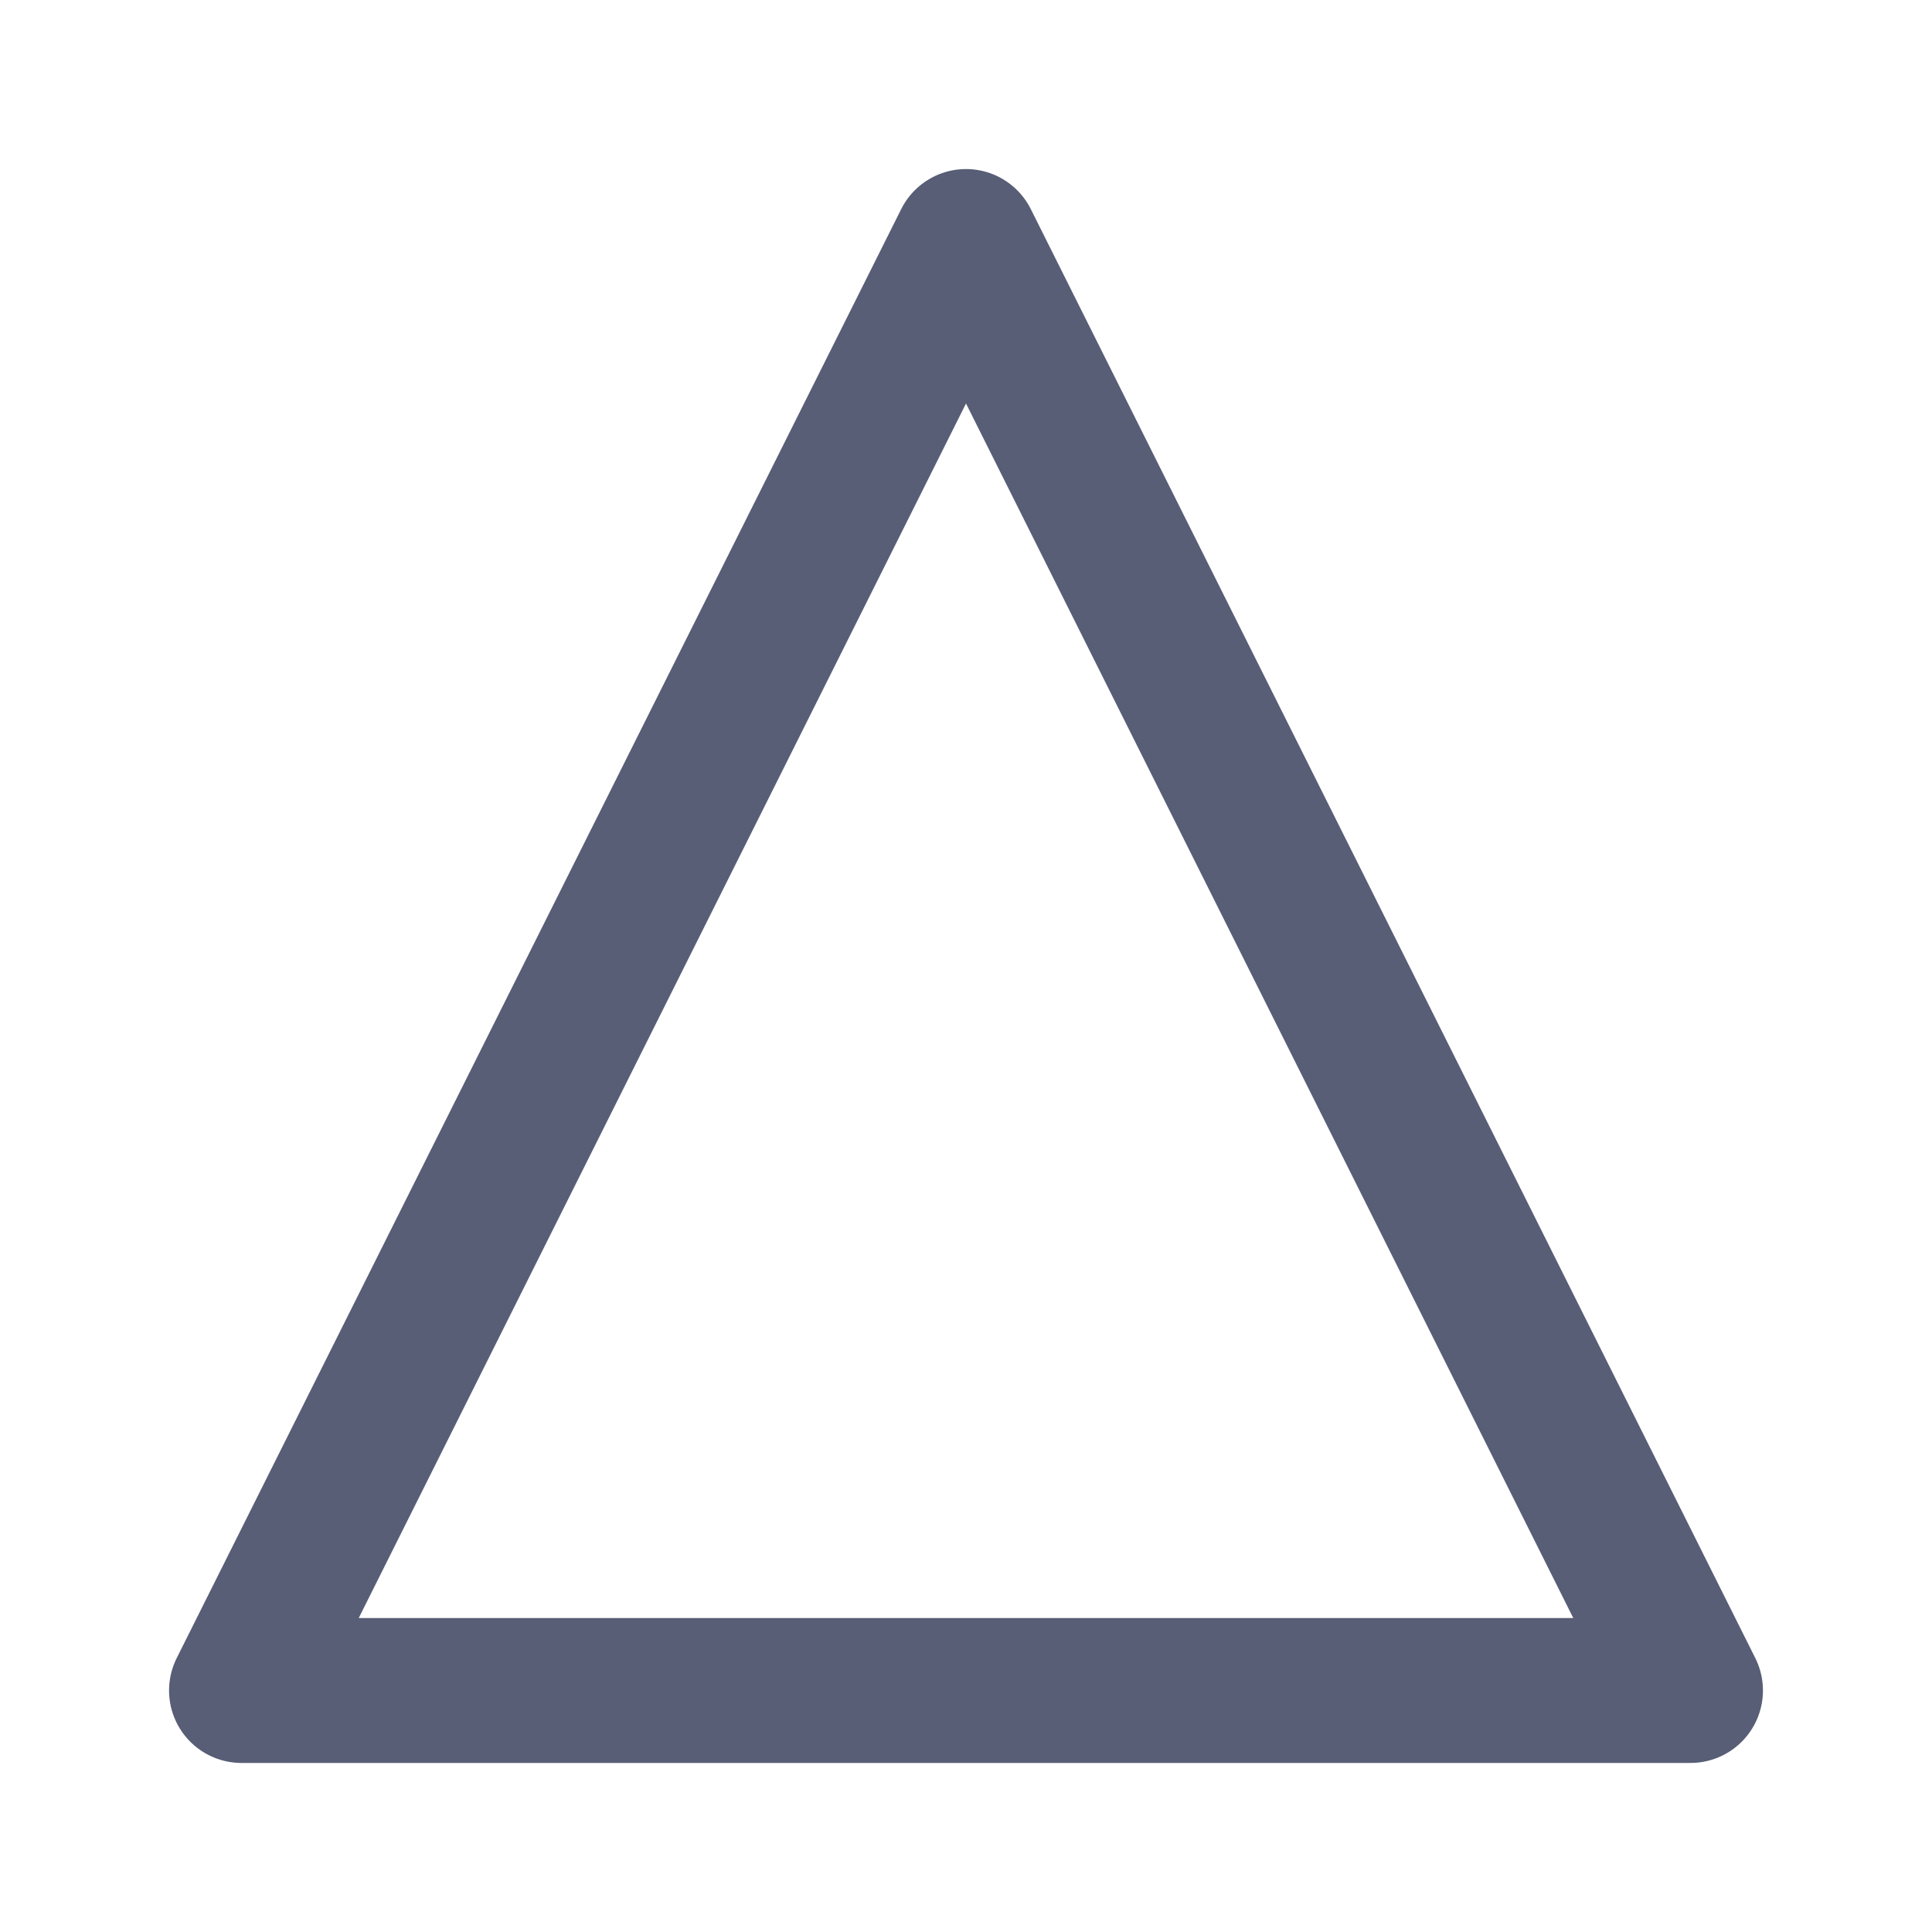
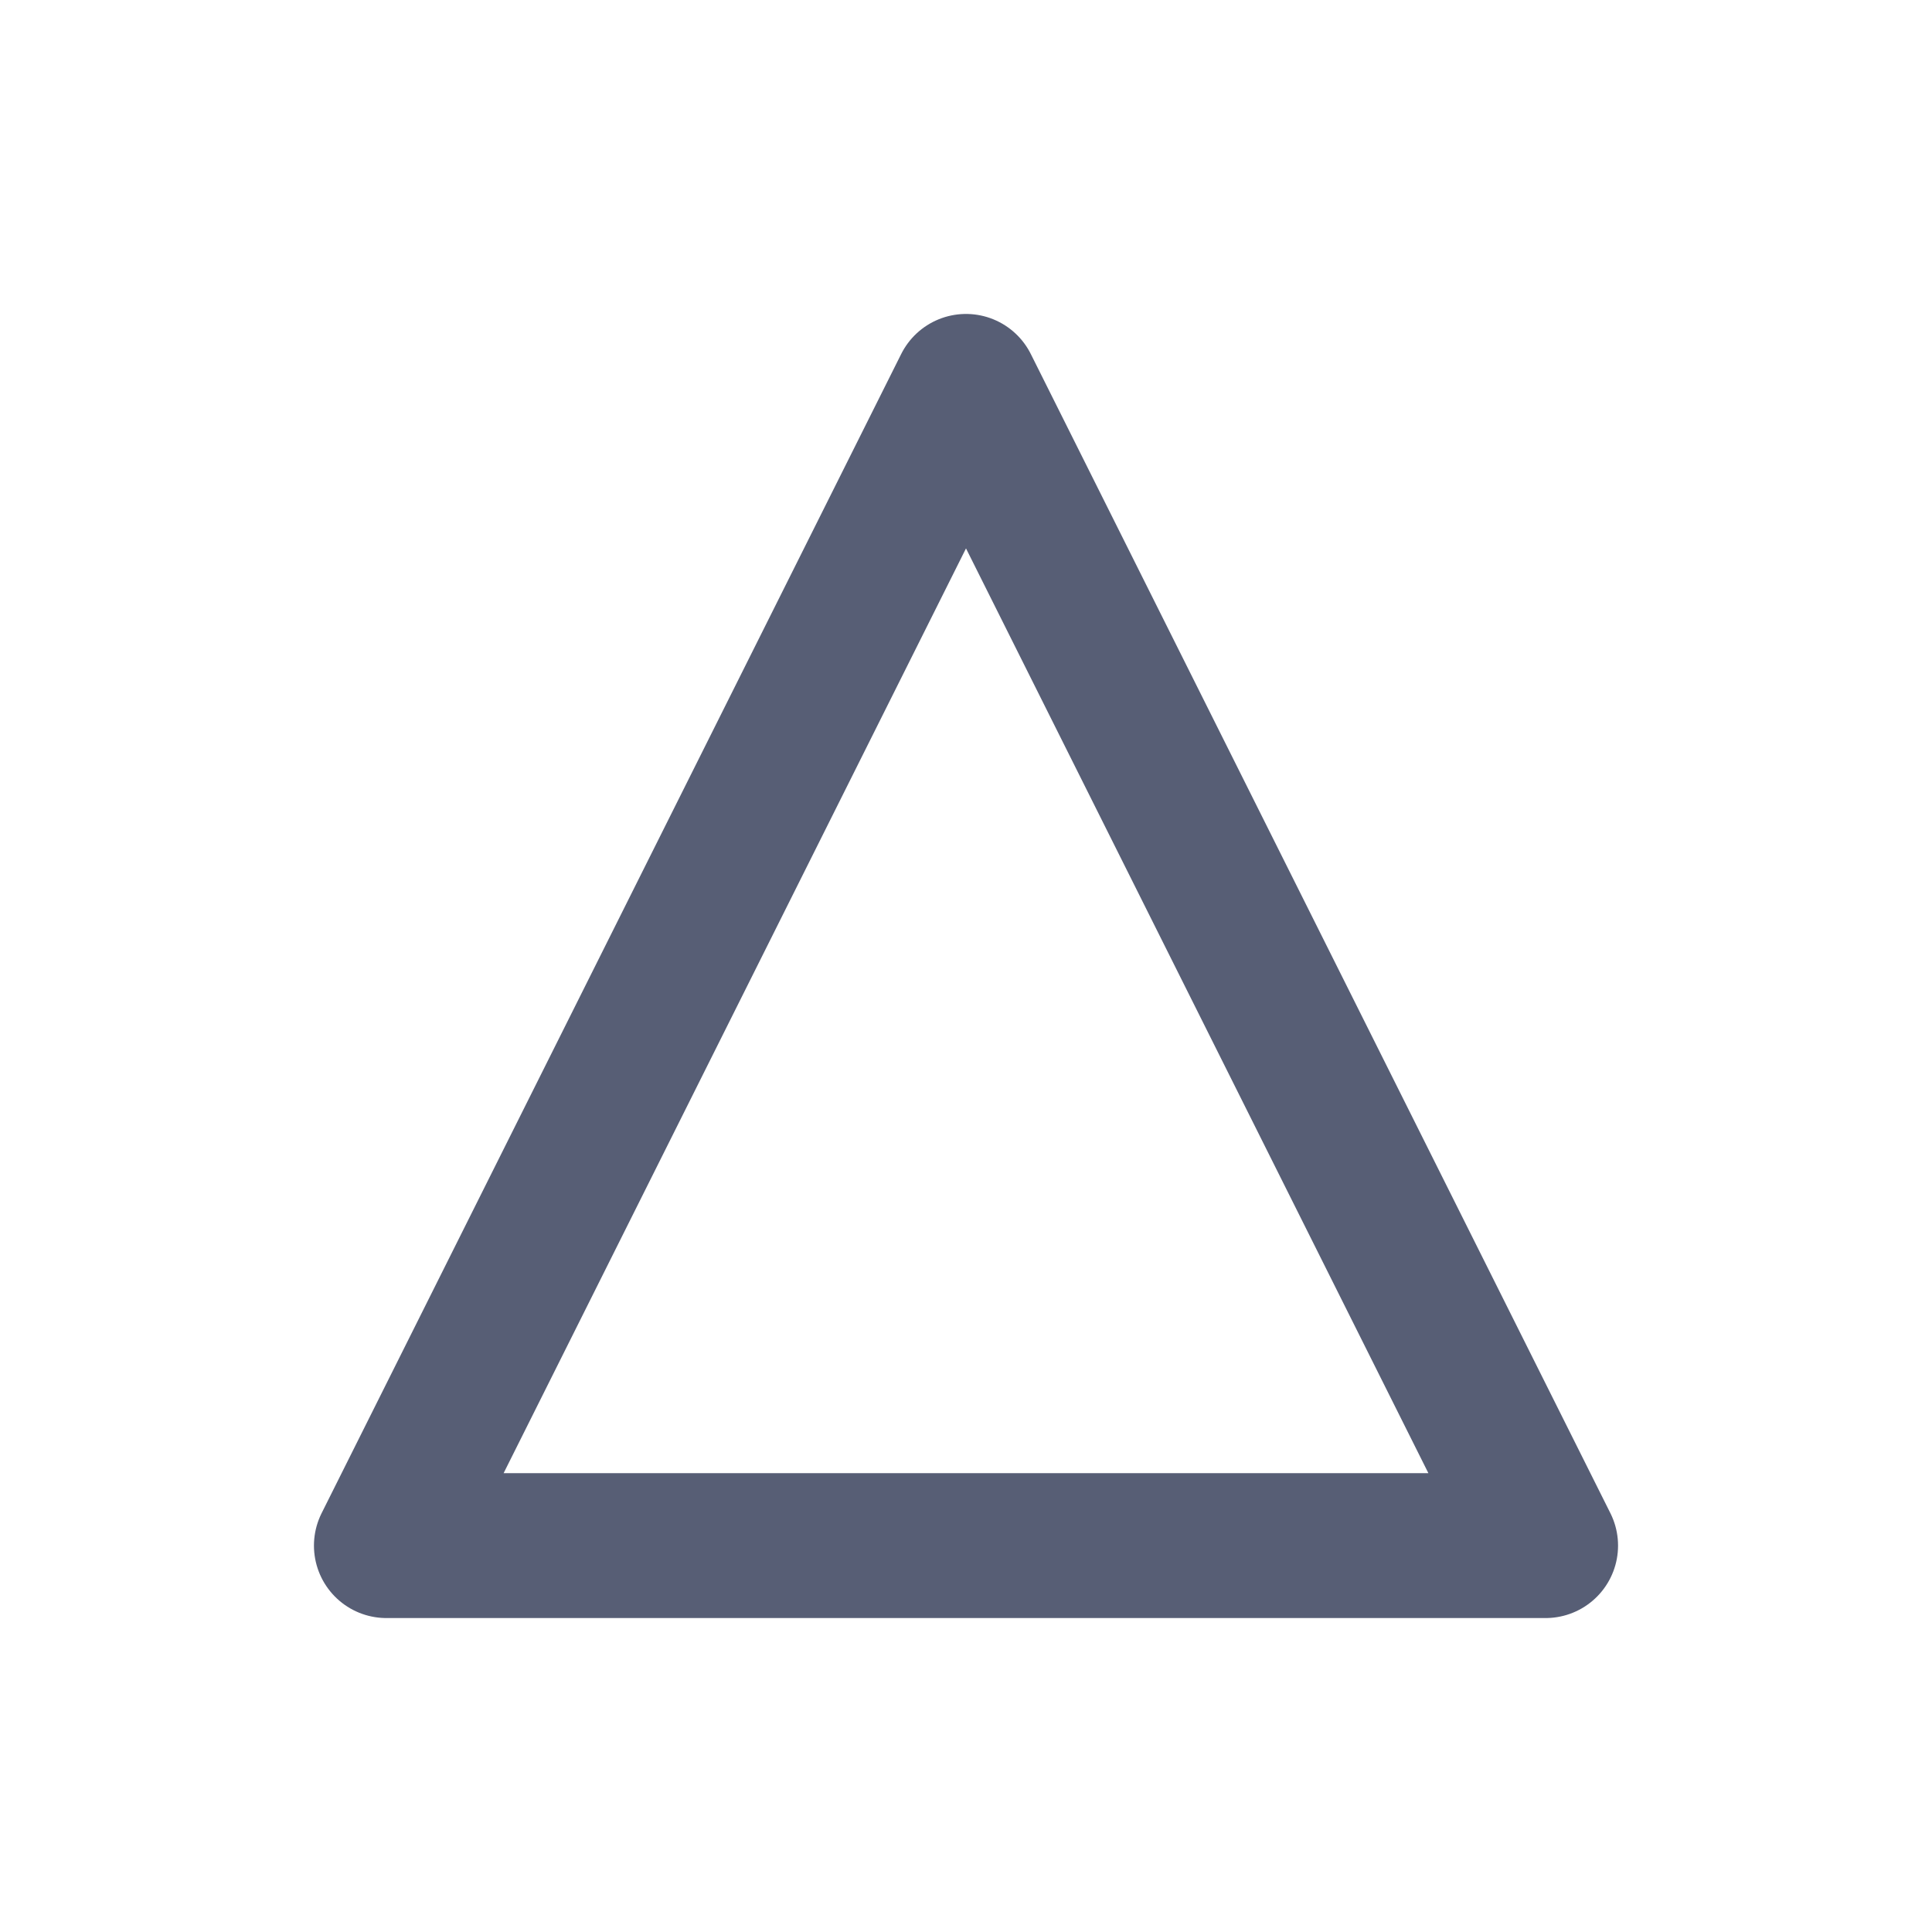
<svg xmlns="http://www.w3.org/2000/svg" width="20px" height="20px" viewBox="0 0 20 20" version="1.1">
  <defs />
  <g id="Page-1" stroke="none" stroke-width="1" fill="none" fill-rule="evenodd" stroke-linecap="round" stroke-linejoin="round">
    <g id="rectangle" stroke="#575E75" stroke-width="1.5">
-       <polygon id="rectangle-icon" points="2.5,17.5 17.5,17.5 10,2.5" />
+       <polygon id="rectangle-icon" points="4,16 16,16 10,4" />
    </g>
  </g>
</svg>
